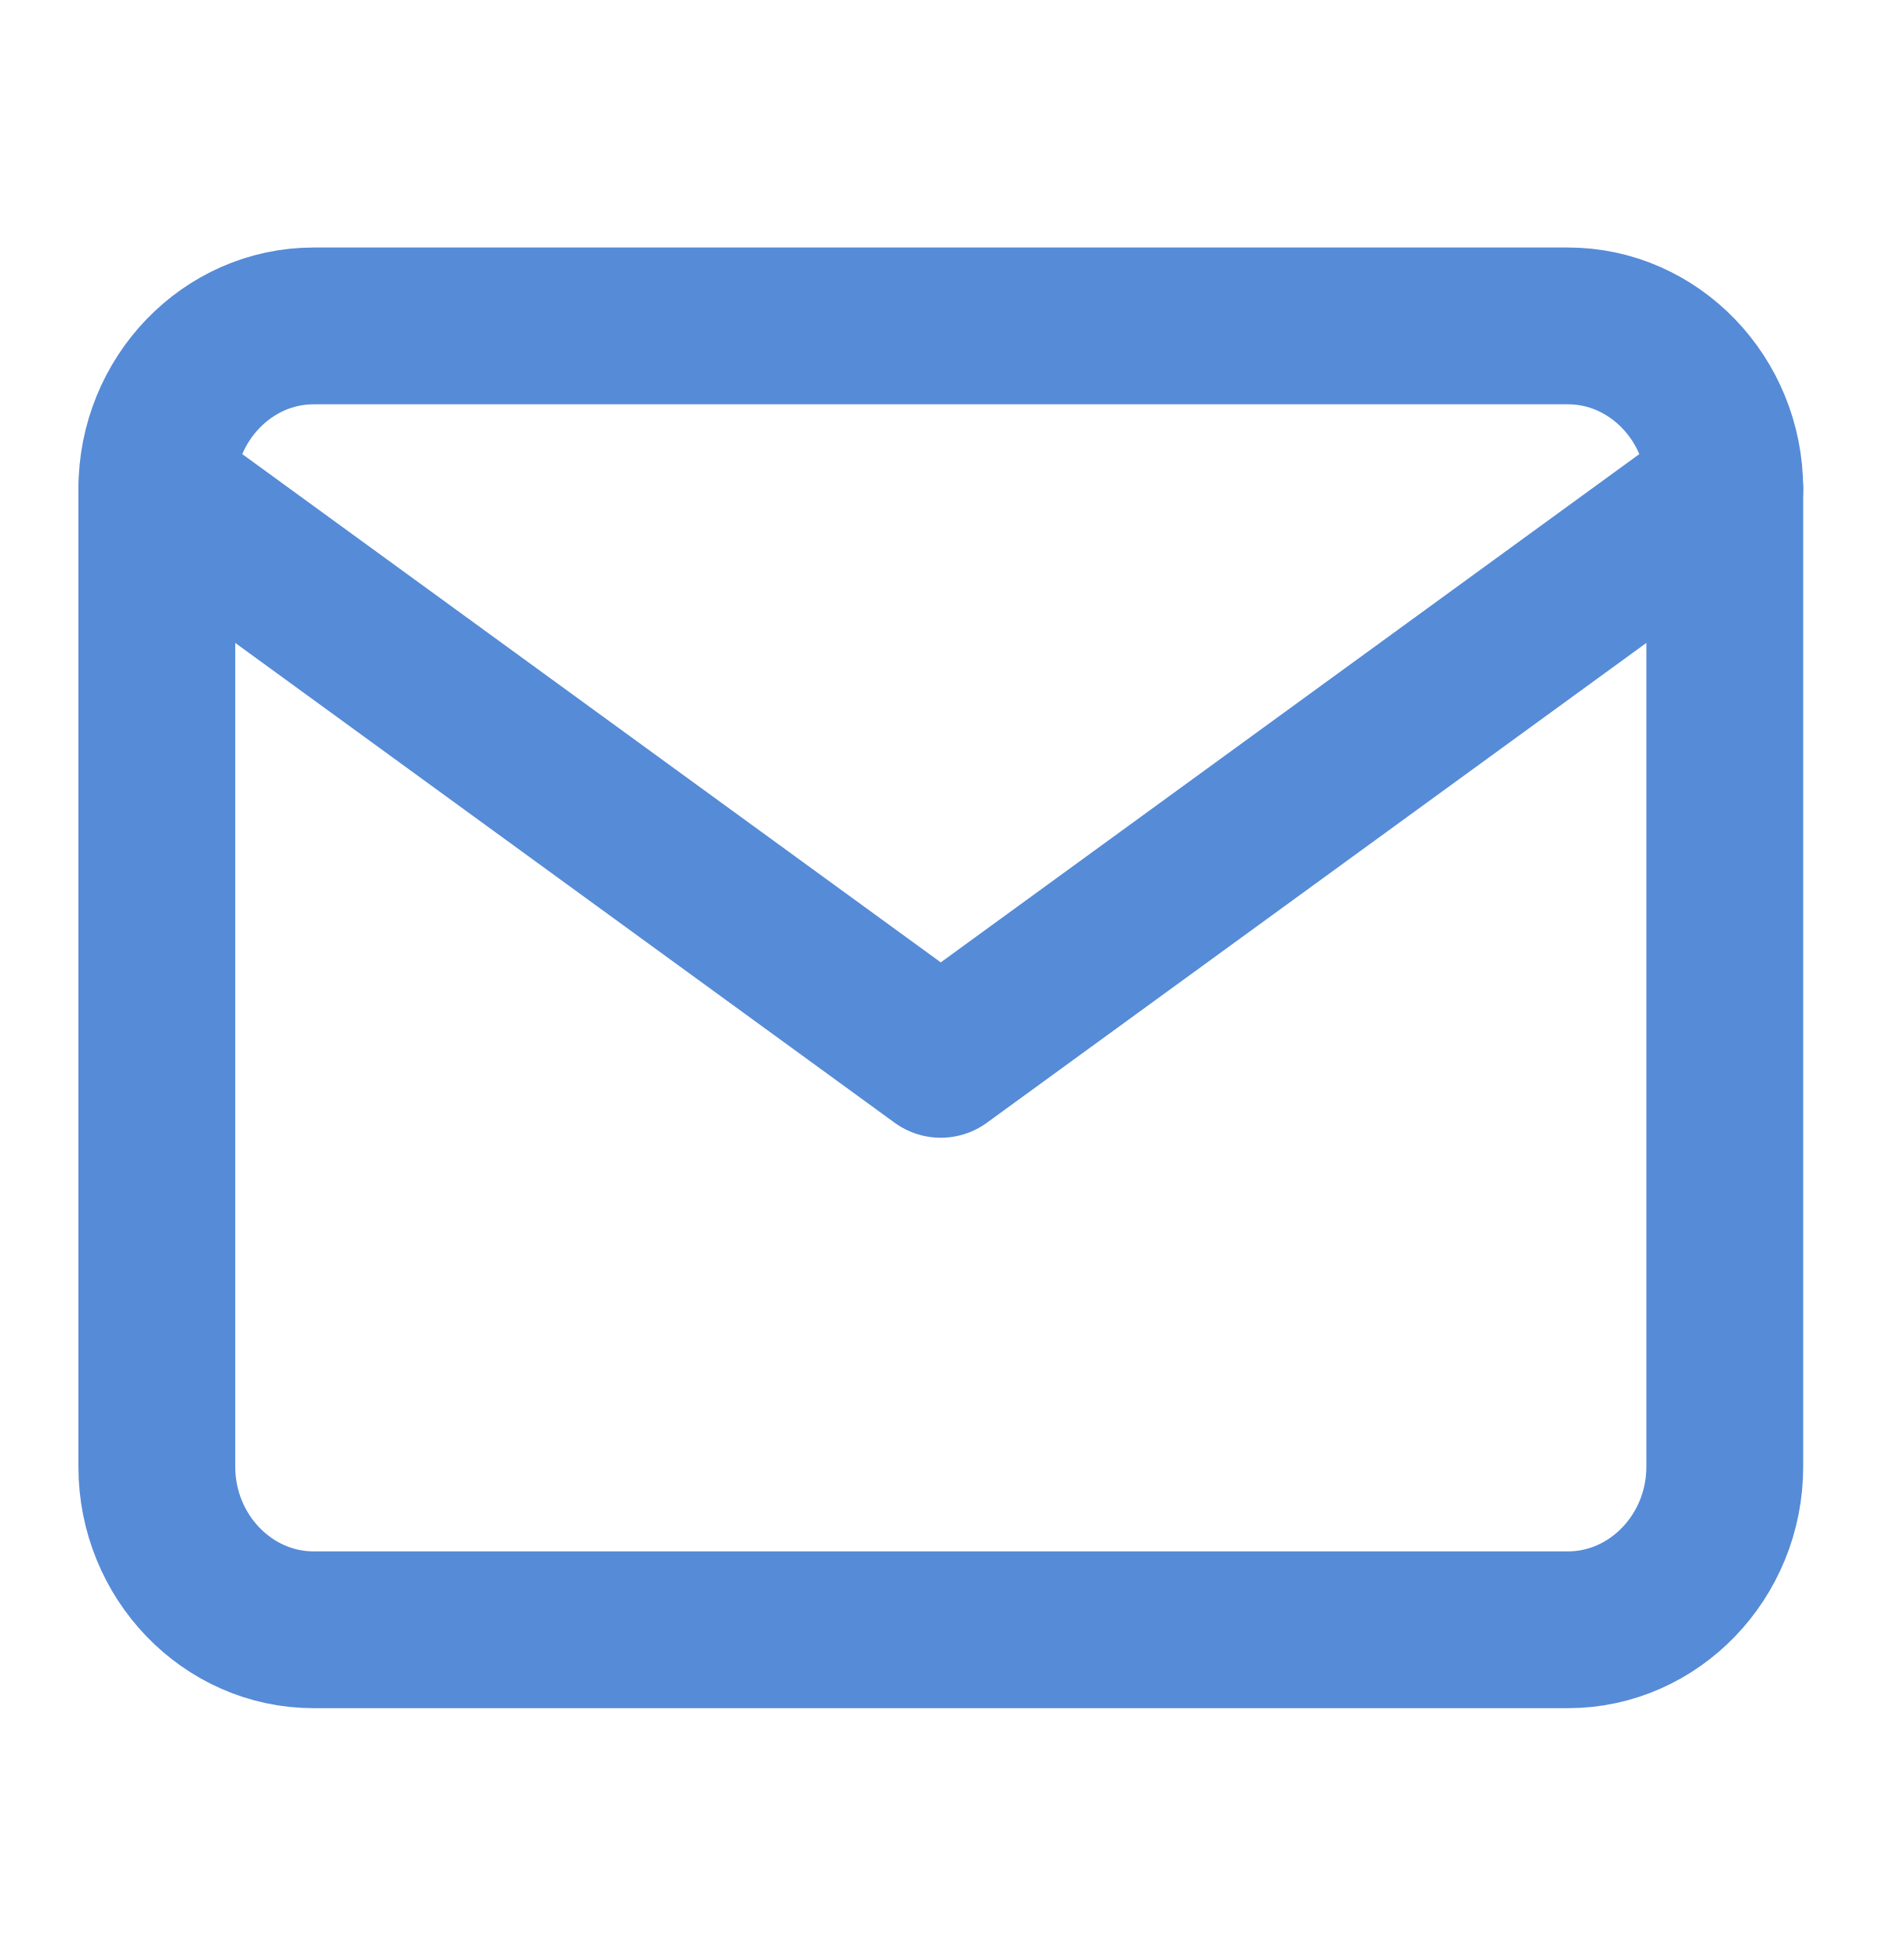
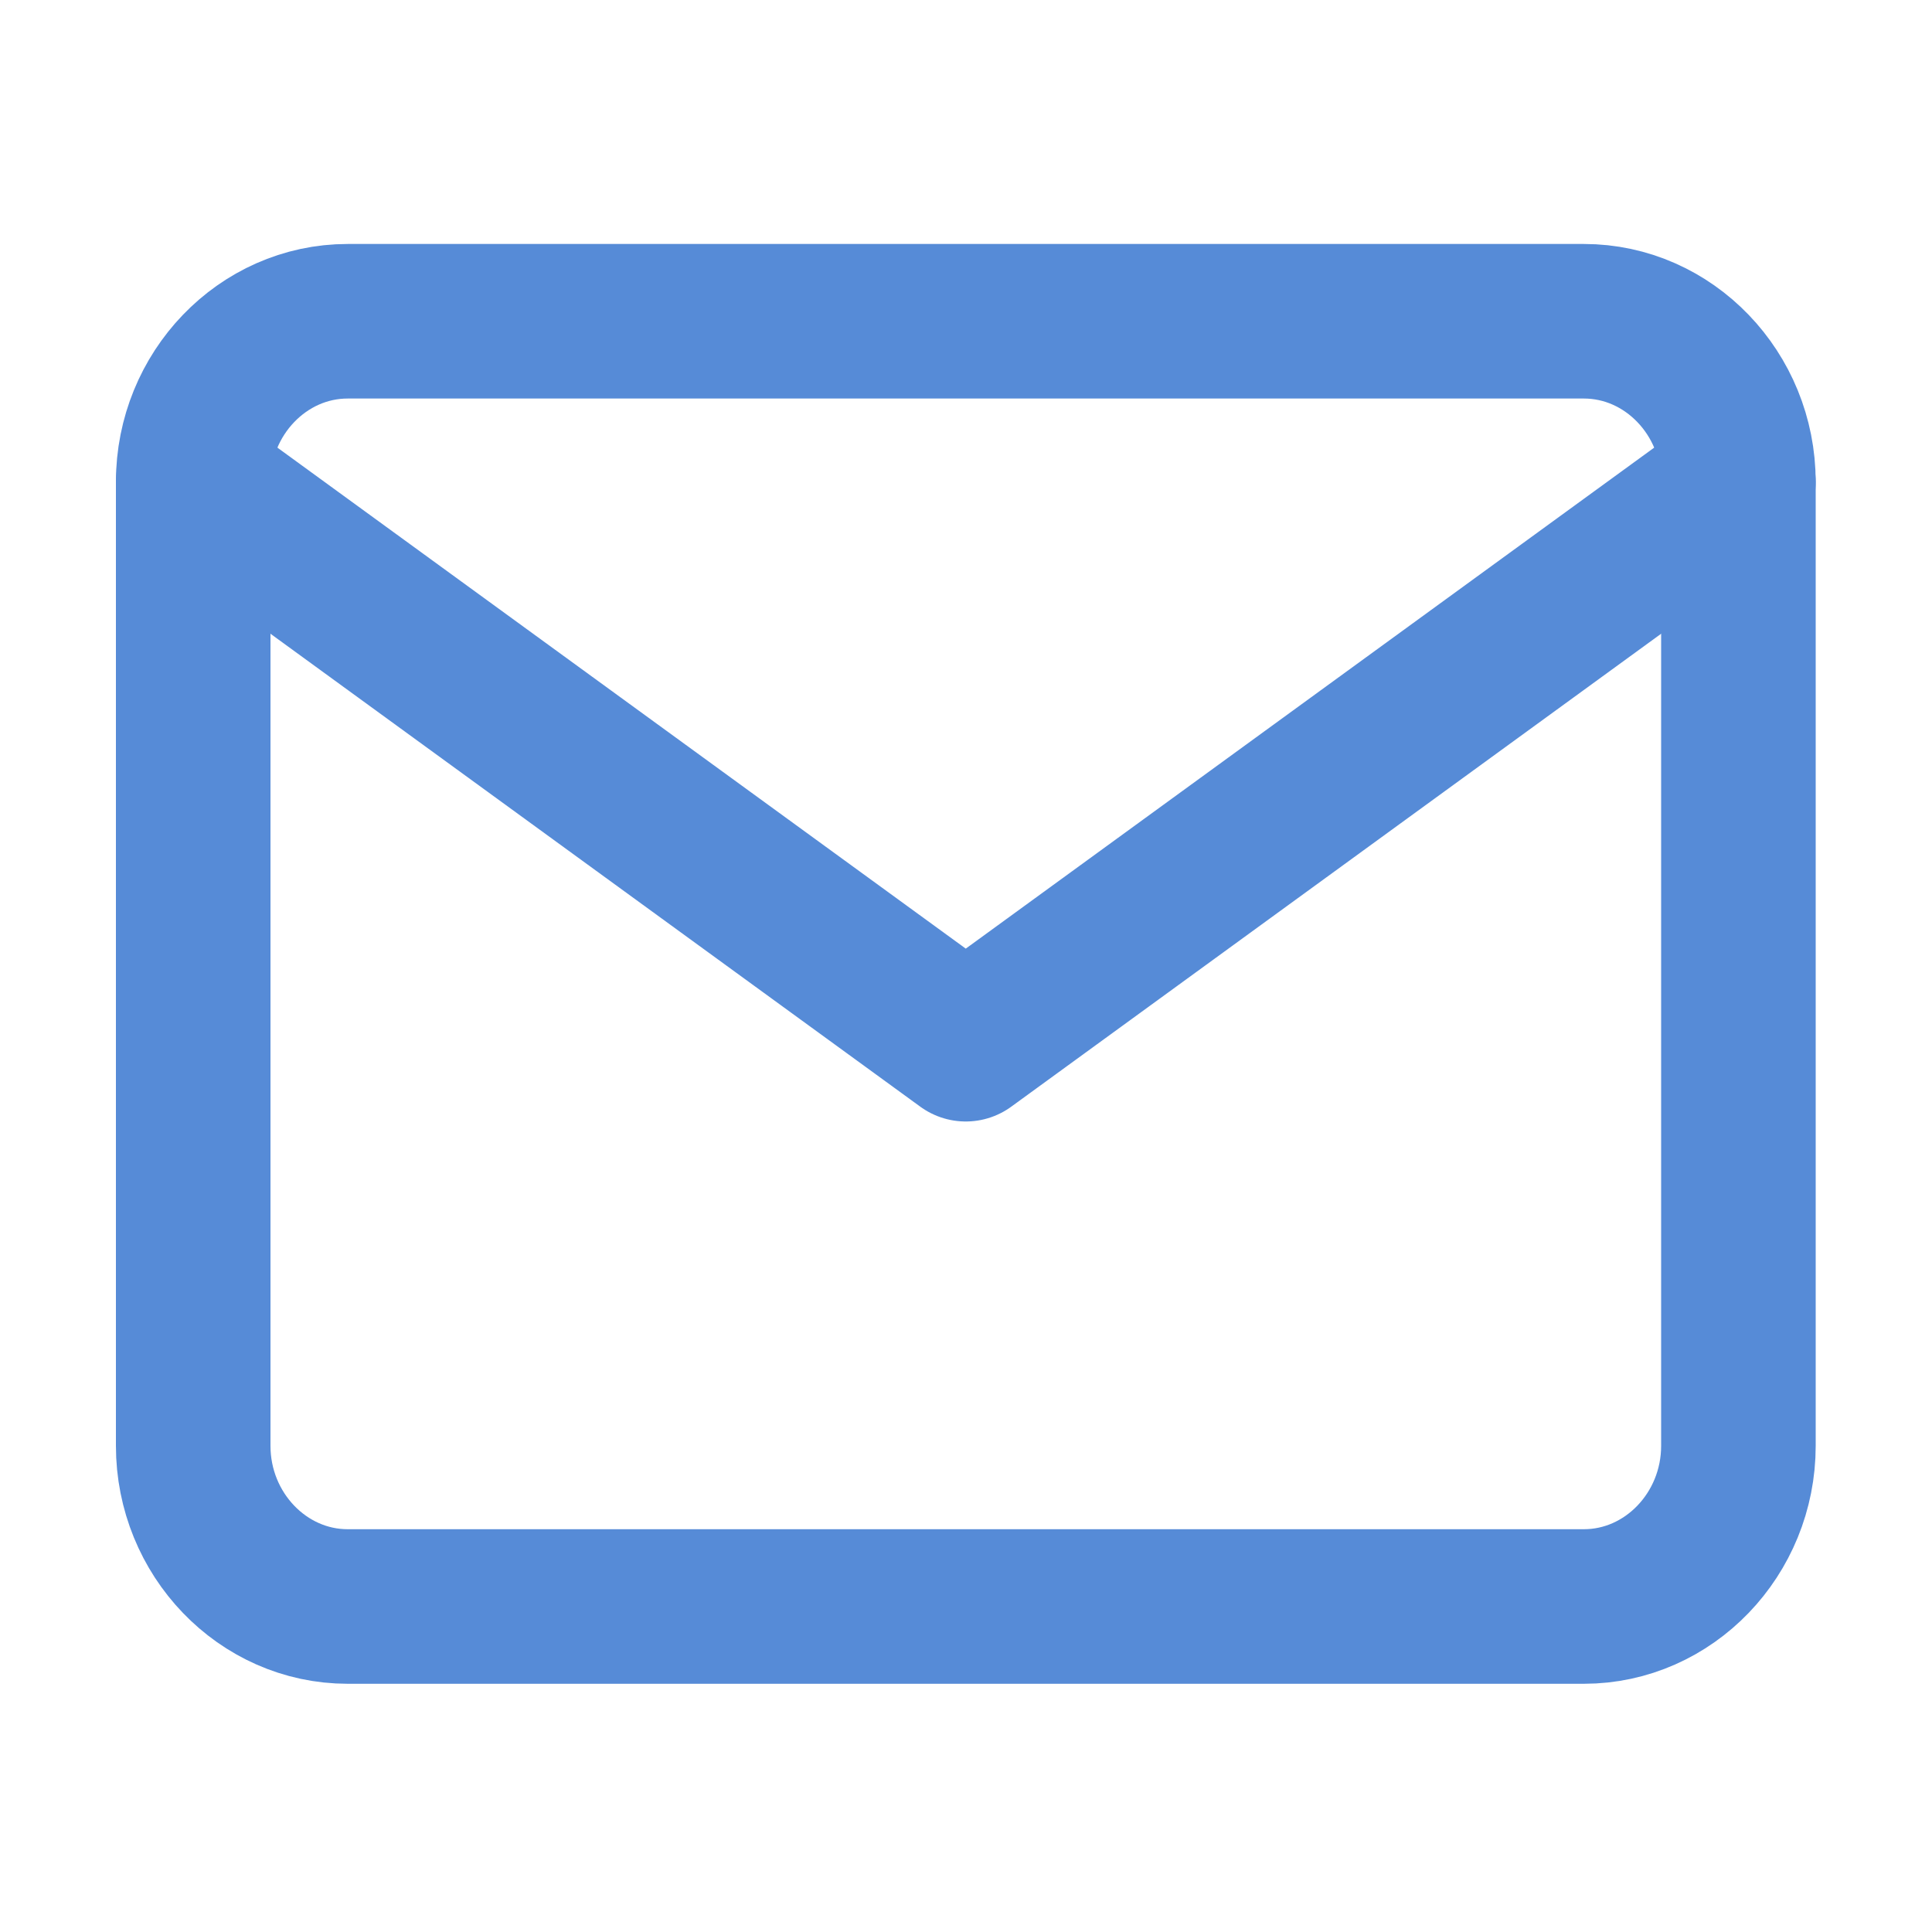
- <svg xmlns="http://www.w3.org/2000/svg" width="24" height="25" viewBox="0 0 24 25" fill="none">
+ <svg xmlns="http://www.w3.org/2000/svg" width="30" height="30" viewBox="0 0 24 25" fill="none">
  <path d="M3.999 4.157H19.995C21.095 4.157 21.995 5.093 21.995 6.236V18.709C21.995 19.852 21.095 20.788 19.995 20.788H3.999C2.899 20.788 2 19.852 2 18.709V6.236C2 5.093 2.899 4.157 3.999 4.157Z" stroke="#568BD7" stroke-width="2" stroke-linecap="round" stroke-linejoin="round" />
  <path d="M21.995 6.236L11.997 13.512L2 6.236" stroke="#568BD7" stroke-width="2" stroke-linecap="round" stroke-linejoin="round" />
</svg>
